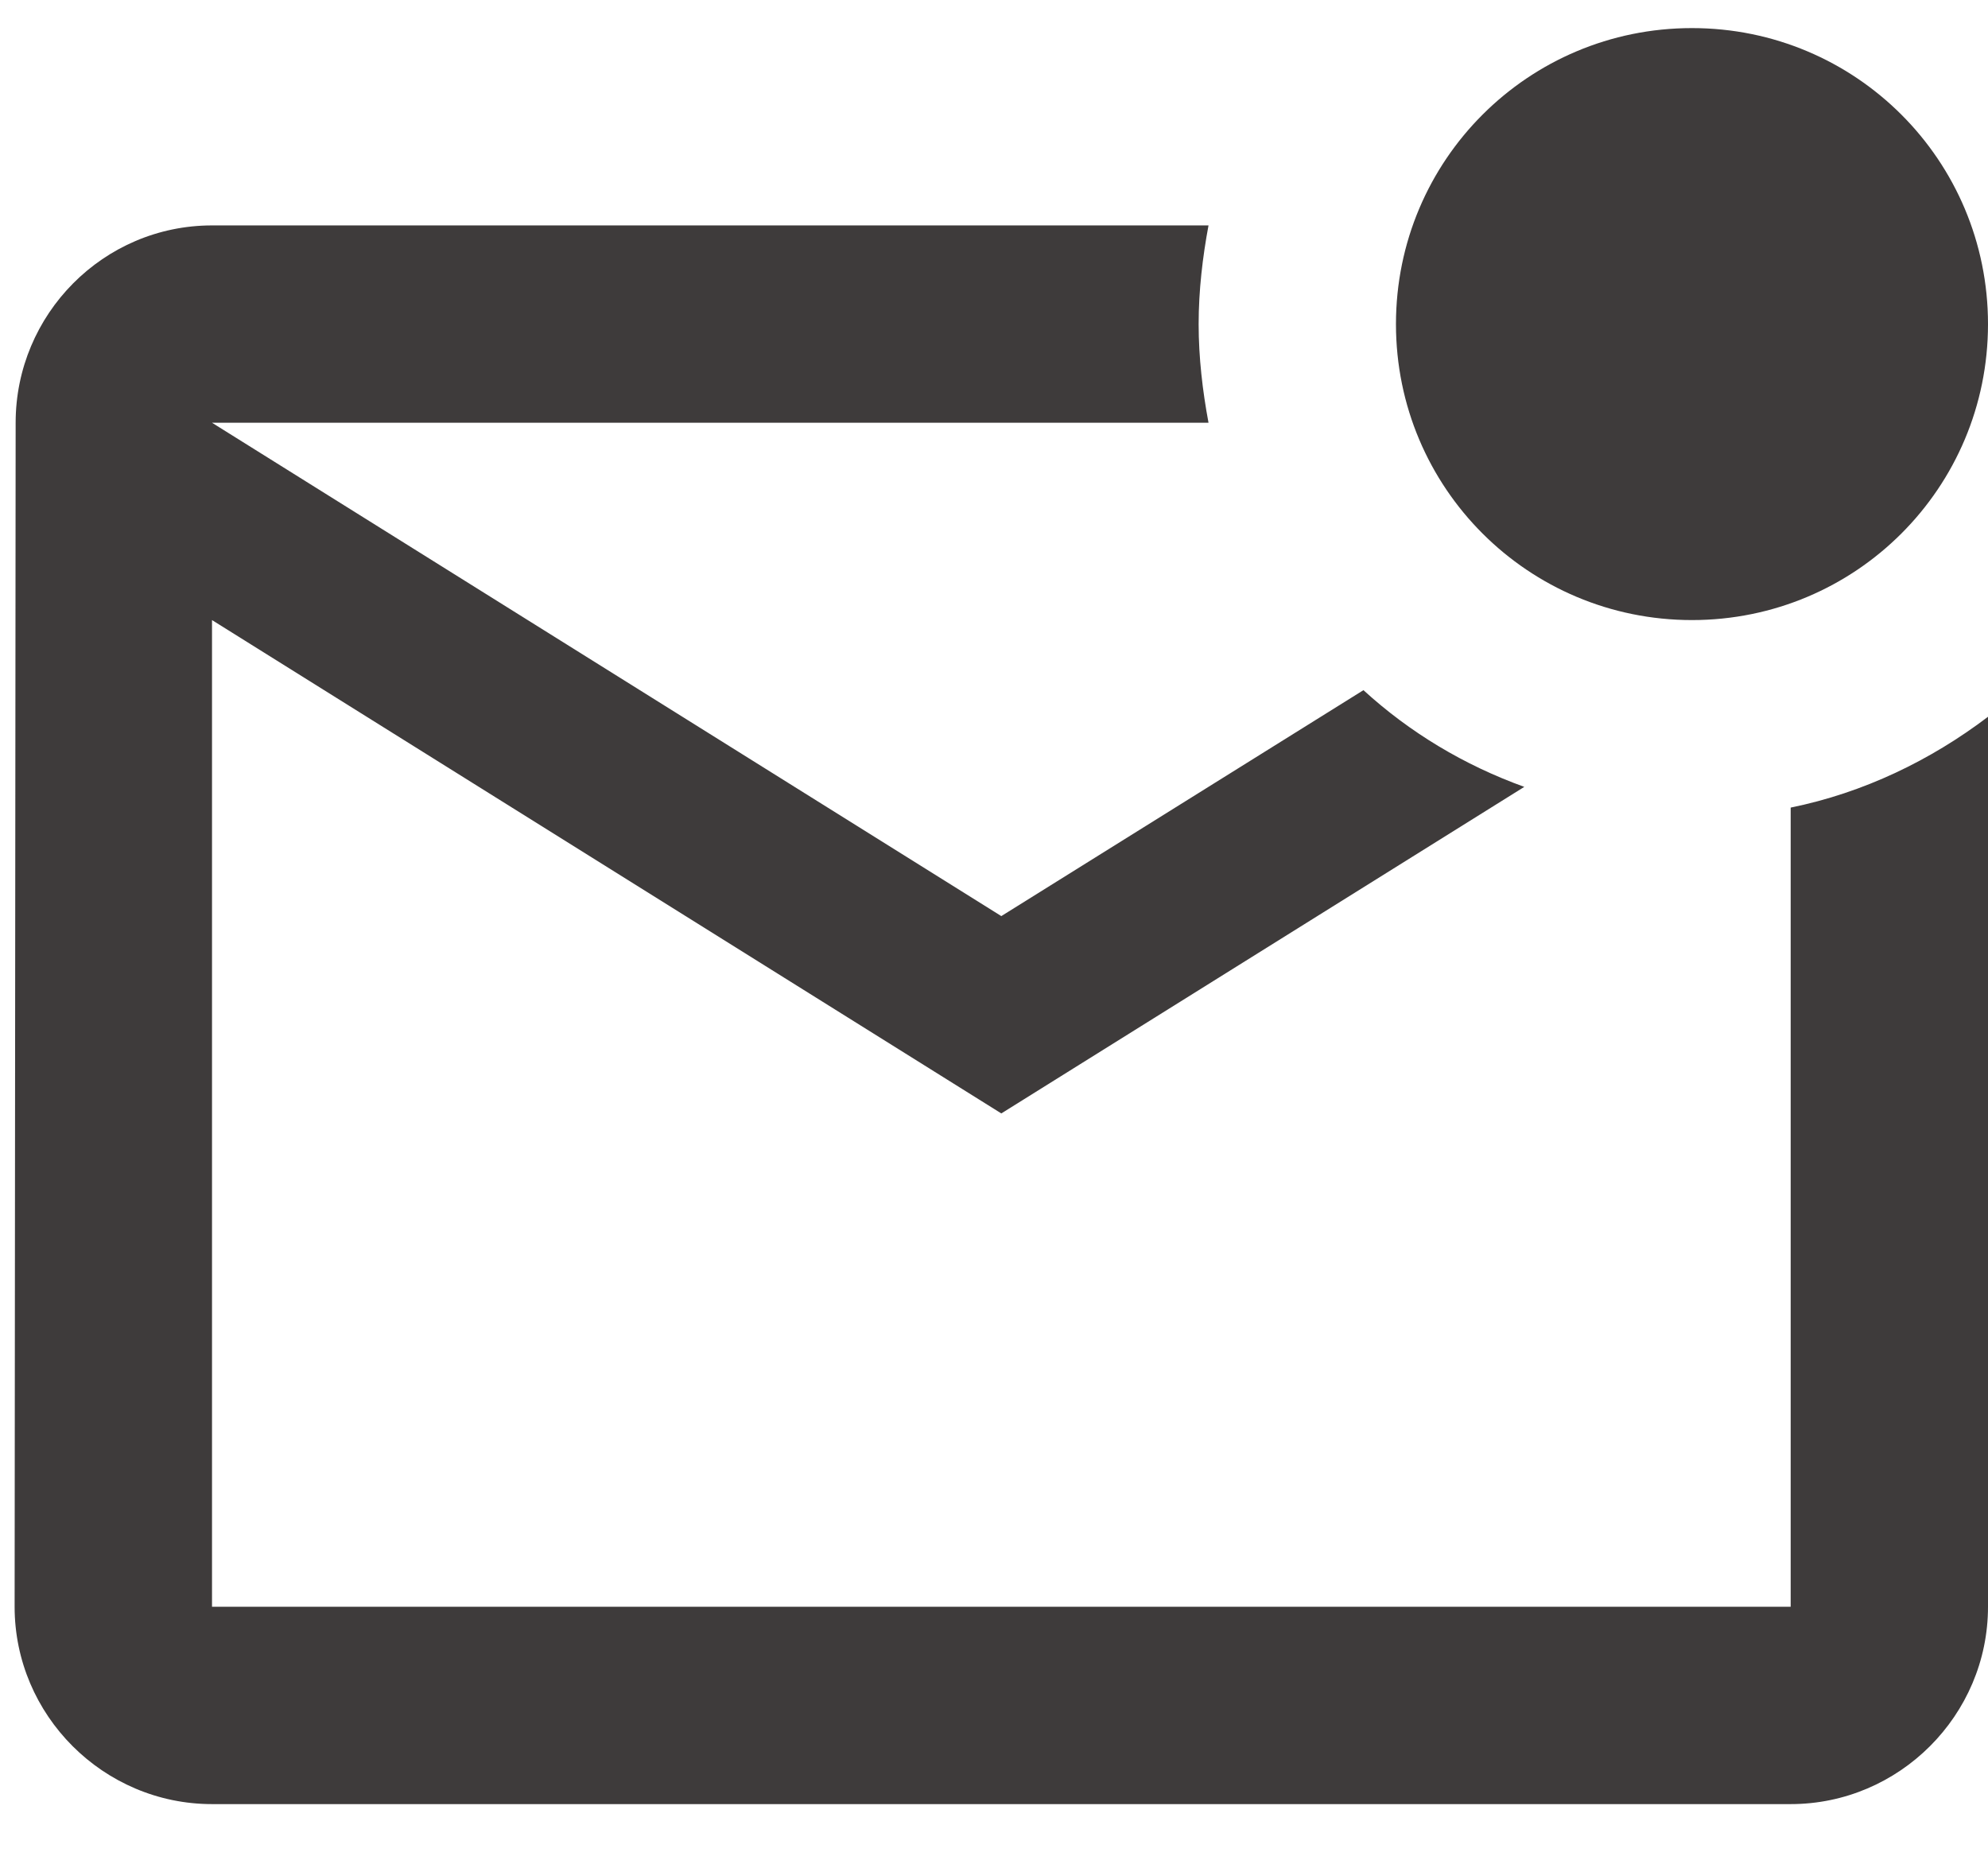
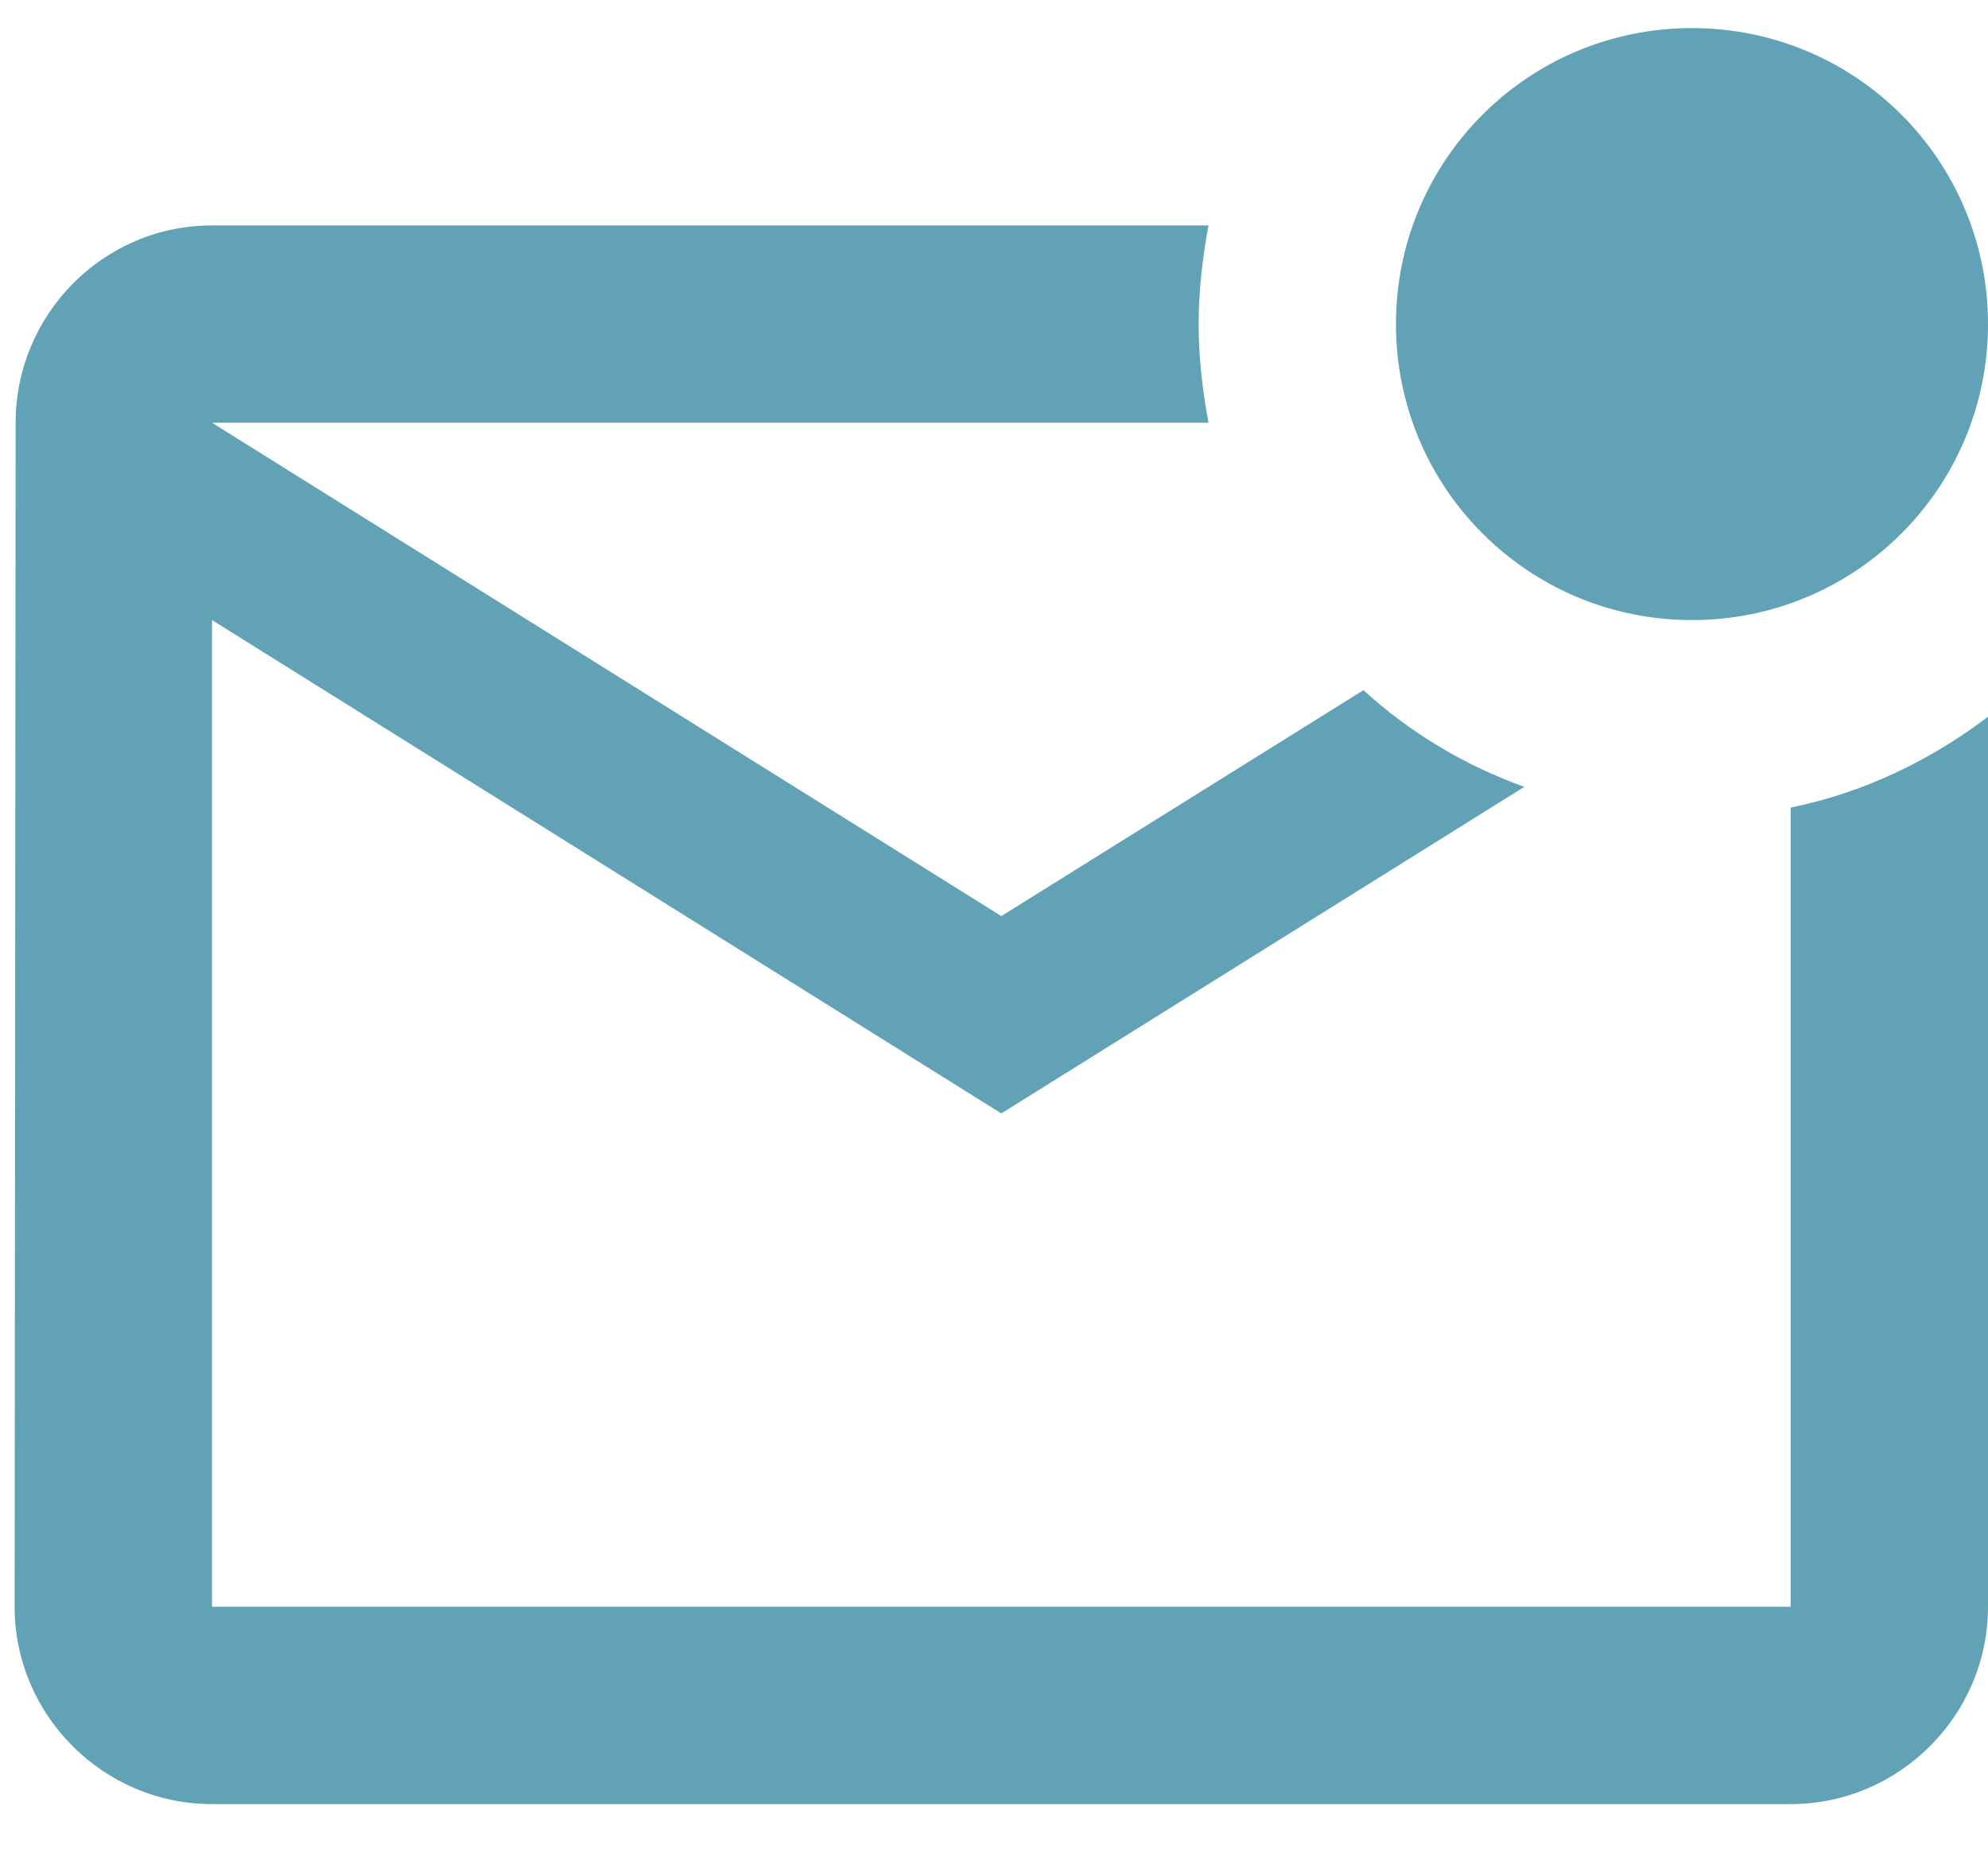
<svg xmlns="http://www.w3.org/2000/svg" width="31" height="29" viewBox="0 0 31 29" fill="none">
-   <path d="M31 11.177V25.055C31 26.747 29.615 28.132 27.923 28.132H3.306C1.613 28.132 0.228 26.747 0.228 25.055L0.244 6.592C0.244 4.9 1.613 3.515 3.306 3.515H18.845C18.753 4.007 18.691 4.53 18.691 5.054C18.691 5.577 18.753 6.1 18.845 6.592H3.306L15.614 14.285L21.261 10.762C21.984 11.423 22.83 11.931 23.769 12.27L15.614 17.362L3.306 9.669V25.055H27.923V12.593C29.061 12.362 30.108 11.854 31 11.177ZM21.768 5.054C21.768 7.608 23.83 9.669 26.384 9.669C28.938 9.669 31 7.608 31 5.054C31 2.499 28.938 0.438 26.384 0.438C23.83 0.438 21.768 2.499 21.768 5.054Z" fill="#3E3B3B" />
+   <path d="M31 11.177V25.055C31 26.747 29.615 28.132 27.923 28.132H3.306C1.613 28.132 0.228 26.747 0.228 25.055L0.244 6.592C0.244 4.9 1.613 3.515 3.306 3.515H18.845C18.753 4.007 18.691 4.53 18.691 5.054C18.691 5.577 18.753 6.1 18.845 6.592H3.306L15.614 14.285L21.261 10.762C21.984 11.423 22.83 11.931 23.769 12.27L15.614 17.362L3.306 9.669V25.055H27.923V12.593C29.061 12.362 30.108 11.854 31 11.177ZM21.768 5.054C21.768 7.608 23.83 9.669 26.384 9.669C28.938 9.669 31 7.608 31 5.054C31 2.499 28.938 0.438 26.384 0.438C23.83 0.438 21.768 2.499 21.768 5.054Z" fill="#62A2B6" />
</svg>
